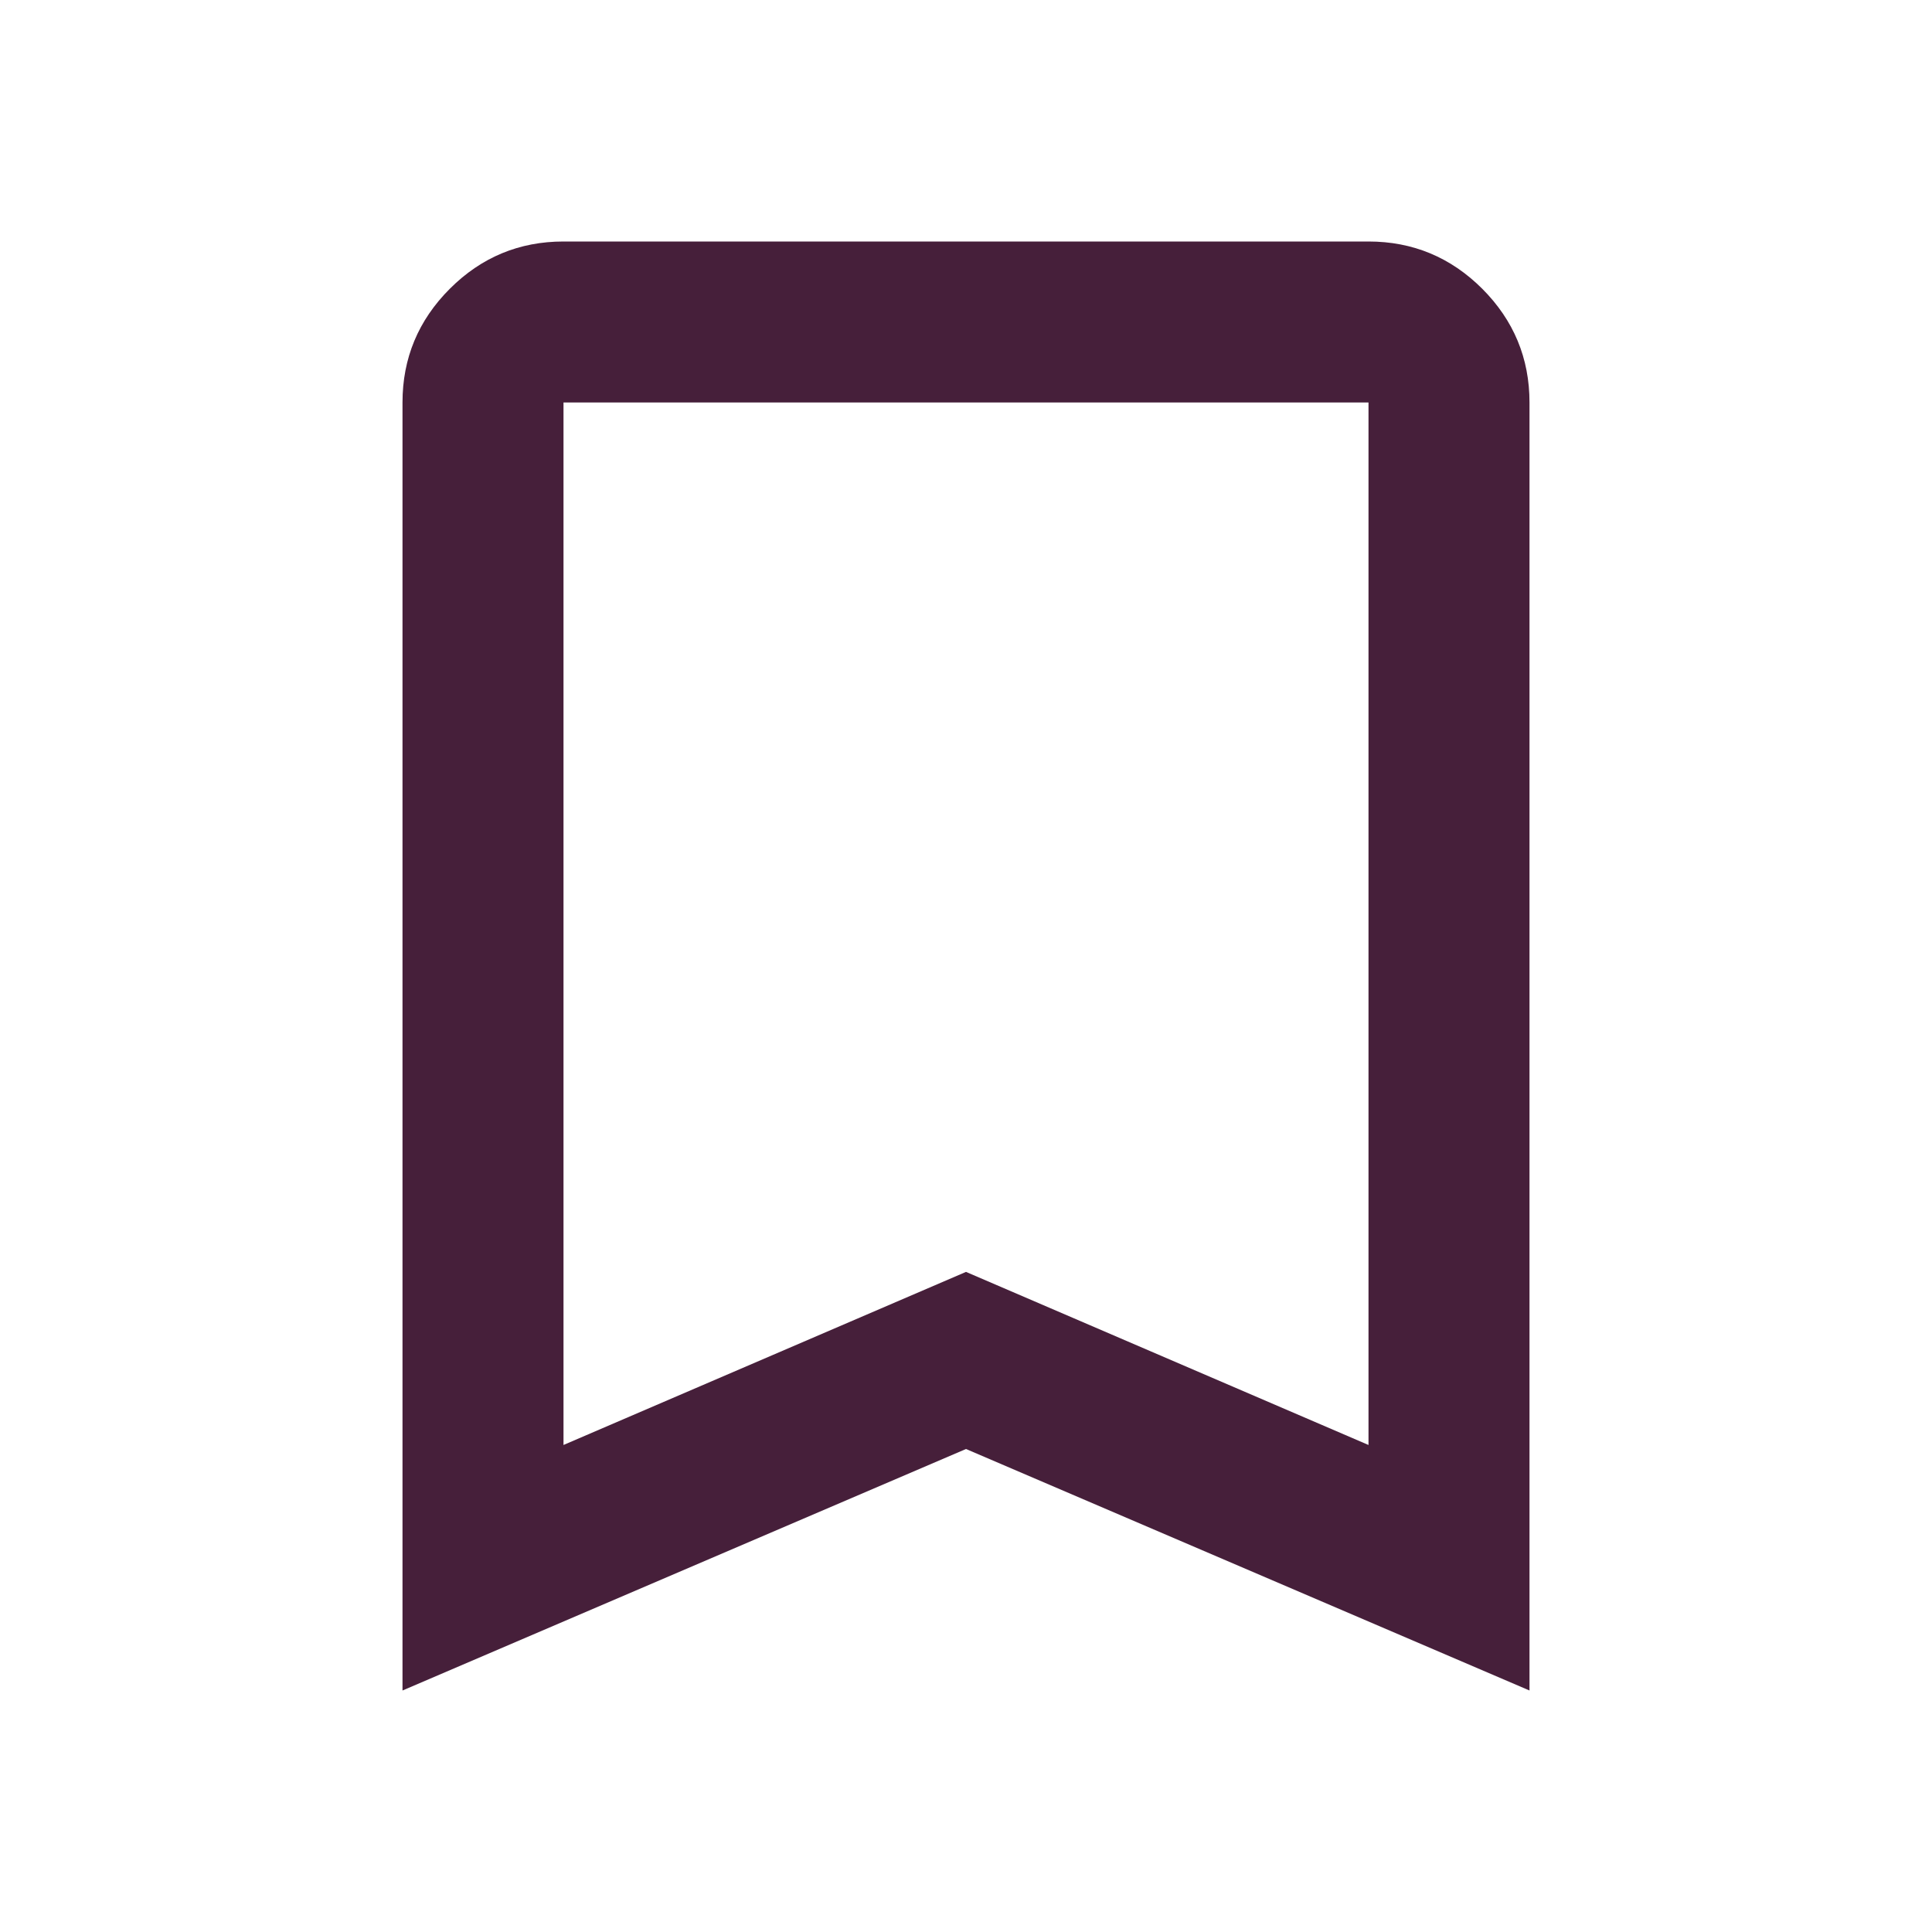
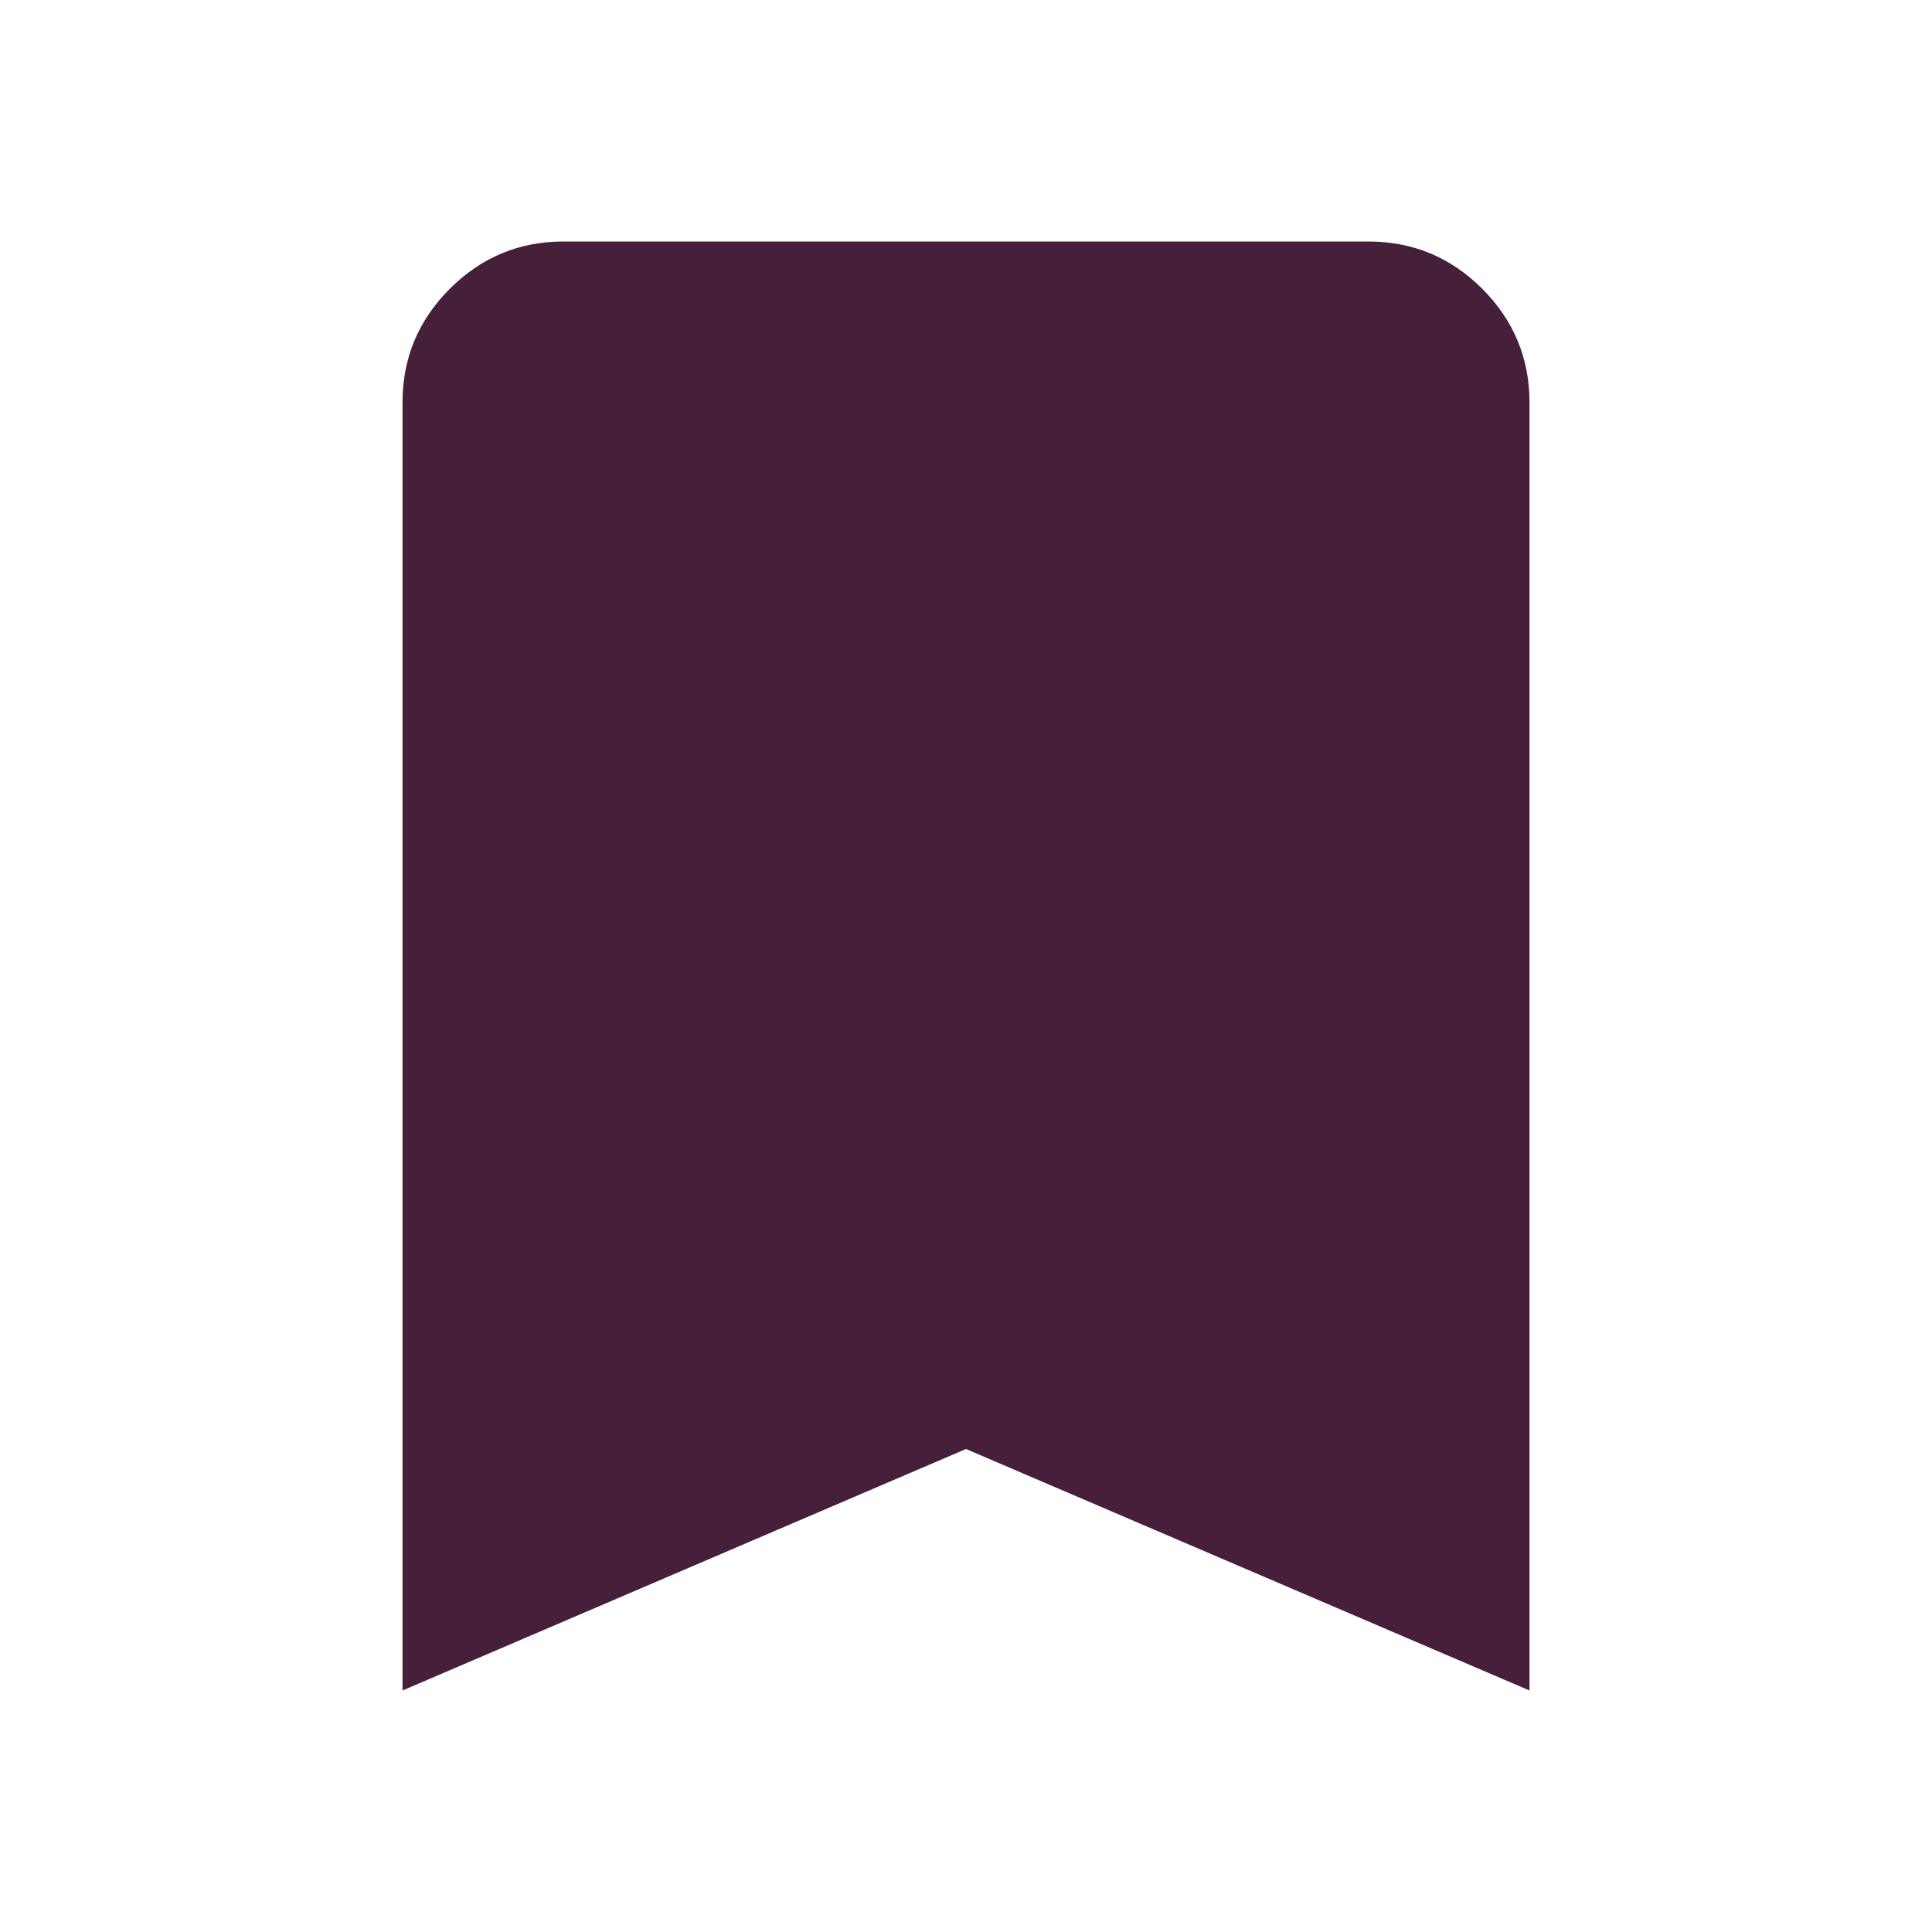
<svg xmlns="http://www.w3.org/2000/svg" preserveAspectRatio="none" overflow="visible" style="display: block;" width="24" height="24" viewBox="0 0 24 24" fill="none">
  <g id="bookmark">
-     <path id="icon" d="M5 21V5C5 4.45 5.196 3.979 5.588 3.587C5.979 3.196 6.45 3 7 3H17C17.55 3 18.021 3.196 18.413 3.587C18.804 3.979 19 4.45 19 5V21L12 18L5 21ZM7 17.95L12 15.8L17 17.95V5H7V17.95Z" fill="#461F3A" />
+     <path id="icon" d="M5 21V5C5 4.45 5.196 3.979 5.588 3.587C5.979 3.196 6.45 3 7 3H17C17.55 3 18.021 3.196 18.413 3.587C18.804 3.979 19 4.45 19 5V21L12 18L5 21Z" fill="#461F3A" />
  </g>
</svg>
